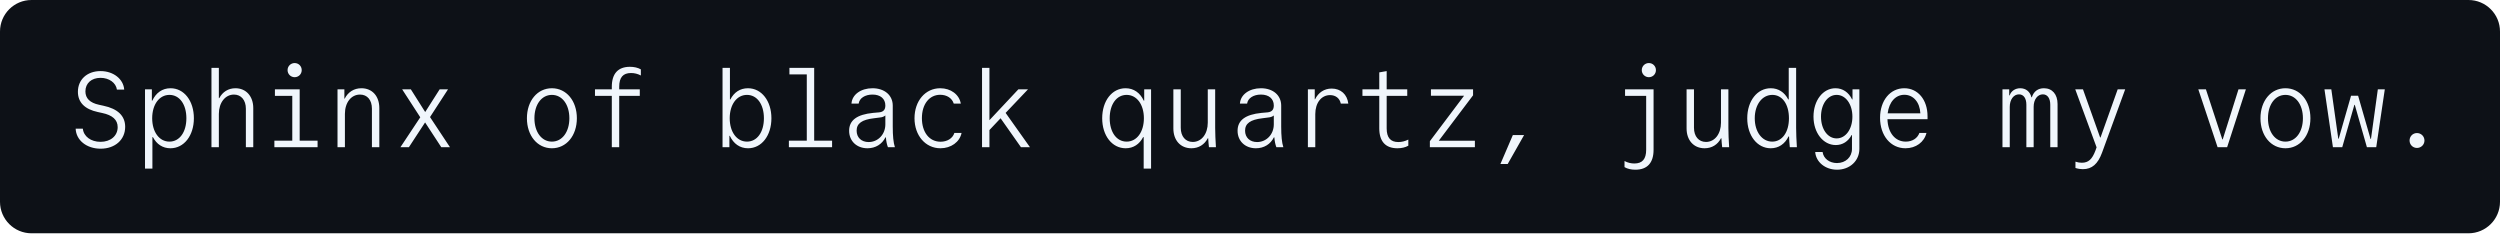
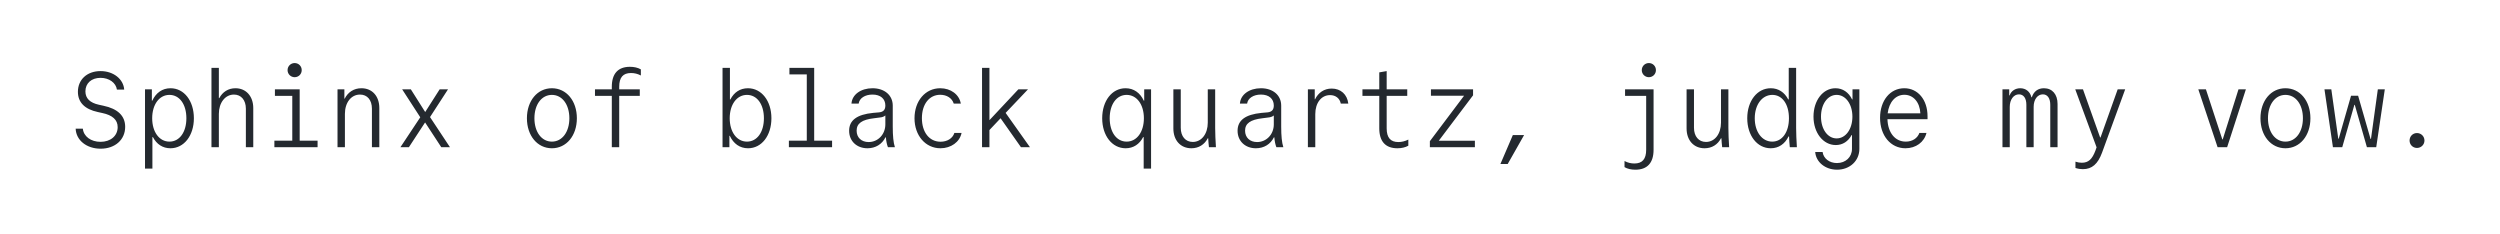
<svg xmlns="http://www.w3.org/2000/svg" width="793" height="74" viewBox="0 0 793 74" role="img" aria-labelledby="title desc">
-   <rect width="100%" height="100%" rx="10" fill="#0d1117" />
-   <g transform="translate(22.06 46.69)" fill="#f0f6fc">
+   <style>
+     .preview-text { fill: #24292f; }
+     @media (prefers-color-scheme: dark) {
+       .preview-text { fill: #f0f6fc; }
+     }
+   </style>
+   <g class="preview-text" transform="translate(22.06 46.69)">
    <path d="M1.938 -5.882C2.074 -2.21 5.406 0.476 9.86 0.476C14.45 0.476 17.646 -2.38 17.646 -6.46C17.646 -9.928 15.3 -12.206 10.71 -13.158L9.316 -13.464C6.494 -14.076 5.032 -15.47 5.032 -17.714C5.032 -20.264 6.936 -21.998 9.826 -21.998C12.546 -21.998 14.722 -20.434 15.028 -18.258H17.34C17.102 -21.624 13.906 -24.14 9.826 -24.14C5.576 -24.14 2.652 -21.454 2.652 -17.578C2.652 -14.212 4.828 -12.036 8.976 -11.152L10.37 -10.846C13.6 -10.166 15.266 -8.704 15.266 -6.358C15.266 -3.604 13.022 -1.7 9.826 -1.7C6.766 -1.7 4.454 -3.434 4.216 -5.882Z M23.936 -18.36V6.8H26.282V-3.196H26.452C27.608 -0.952 29.546 0.34 31.994 0.34C36.312 0.34 39.44 -3.672 39.44 -9.18C39.44 -14.688 36.346 -18.7 32.028 -18.7C29.41 -18.7 27.404 -17.238 26.248 -14.756H26.112V-18.36ZM31.688 -16.592C34.884 -16.592 37.06 -13.6 37.06 -9.18C37.06 -4.76 34.884 -1.768 31.688 -1.768C28.458 -1.768 26.214 -4.828 26.214 -9.18C26.214 -13.532 28.458 -16.592 31.688 -16.592Z M45.016 0.0H47.362V-10.574C47.362 -14.11 49.368 -16.694 52.156 -16.694C54.434 -16.694 55.93 -14.926 55.93 -12.206V0.0H58.276V-12.41C58.276 -16.15 55.998 -18.7 52.632 -18.7C50.354 -18.7 48.552 -17.544 47.498 -15.572H47.362V-25.16H45.016Z M64.974 0.0H78.676V-2.074H72.998V-18.36H65.144V-16.286H70.652V-2.074H64.974ZM69.156 -24.446C69.156 -23.188 70.176 -22.202 71.4 -22.202C72.658 -22.202 73.644 -23.188 73.644 -24.446C73.644 -25.704 72.658 -26.69 71.4 -26.69C70.176 -26.69 69.156 -25.704 69.156 -24.446Z M85 0.0H87.346V-10.574C87.346 -14.144 89.318 -16.694 92.14 -16.694C94.452 -16.694 95.914 -14.96 95.914 -12.206V0.0H98.26V-12.41C98.26 -16.184 96.016 -18.7 92.582 -18.7C90.202 -18.7 88.332 -17.476 87.278 -15.402H87.176V-18.36H85Z M104.958 0.0H107.644L112.778 -7.854L117.912 0.0H120.666L114.342 -9.554L120.054 -18.36H117.402L112.812 -11.152L108.256 -18.36H105.502L111.248 -9.486Z M153.0 0.34C157.59 0.34 160.922 -3.638 160.922 -9.18C160.922 -14.722 157.59 -18.7 153.0 -18.7C148.41 -18.7 145.078 -14.722 145.078 -9.18C145.078 -3.638 148.41 0.34 153.0 0.34ZM153.0 -1.768C149.736 -1.768 147.458 -4.828 147.458 -9.18C147.458 -13.532 149.736 -16.592 153.0 -16.592C156.264 -16.592 158.542 -13.532 158.542 -9.18C158.542 -4.828 156.264 -1.768 153.0 -1.768Z M172.006 0.0H174.352V-16.286H180.88V-18.36H174.352V-19.176C174.352 -22.134 175.576 -23.528 178.092 -23.528C179.146 -23.528 180.2 -23.29 181.22 -22.746V-24.684C180.268 -25.228 179.078 -25.5 177.752 -25.5C173.978 -25.5 172.006 -23.324 172.006 -19.176V-18.36H166.668V-16.286H172.006Z M207.128 0.0H209.304V-3.604H209.44C210.596 -1.122 212.602 0.34 215.22 0.34C219.538 0.34 222.632 -3.672 222.632 -9.18C222.632 -14.688 219.504 -18.7 215.186 -18.7C212.704 -18.7 210.766 -17.408 209.61 -15.13H209.474V-25.16H207.128ZM214.88 -1.768C211.65 -1.768 209.406 -4.828 209.406 -9.18C209.406 -13.532 211.65 -16.592 214.88 -16.592C218.076 -16.592 220.252 -13.6 220.252 -9.18C220.252 -4.76 218.076 -1.768 214.88 -1.768Z M228.174 0.0H241.876V-2.074H236.198V-25.16H228.344V-23.086H233.852V-2.074H228.174Z M258.774 -13.226C258.774 -11.866 258.128 -11.186 256.802 -11.05L254.864 -10.88C249.798 -10.37 247.282 -8.568 247.282 -5.202C247.282 -1.938 249.696 0.34 253.096 0.34C255.68 0.34 257.72 -0.952 258.808 -3.128H258.944C259.046 -1.802 259.284 -0.782 259.59 0.0H261.8C261.324 -1.462 261.12 -3.57 261.12 -6.562V-13.192C261.12 -16.49 258.502 -18.7 254.694 -18.7C250.988 -18.7 248.2 -16.66 248.03 -13.838H250.308C250.546 -15.538 252.314 -16.694 254.694 -16.694C257.21 -16.694 258.774 -15.368 258.774 -13.226ZM258.774 -10.064V-7.242C258.774 -4.046 256.428 -1.632 253.47 -1.632C251.192 -1.632 249.662 -3.06 249.662 -5.236C249.662 -7.548 251.362 -8.738 255.17 -9.18L257.006 -9.418C257.754 -9.486 258.332 -9.69 258.774 -10.064Z M280.67 -4.522C280.126 -2.788 278.392 -1.734 276.284 -1.734C272.714 -1.734 270.368 -4.76 270.368 -9.214C270.368 -13.6 272.68 -16.626 276.182 -16.626C278.256 -16.626 279.922 -15.572 280.466 -13.838H282.71C282.2 -16.728 279.514 -18.7 276.182 -18.7C271.456 -18.7 268.022 -14.688 268.022 -9.18C268.022 -3.706 271.49 0.34 276.25 0.34C279.582 0.34 282.37 -1.632 282.948 -4.522Z M289.442 0.0H291.788V-5.44L295.324 -9.18L301.784 0.0H304.64L296.922 -10.88L304.028 -18.36H300.968L291.788 -8.568V-25.16H289.442Z M340.884 -18.36V-14.756H340.748C339.592 -17.238 337.586 -18.7 334.968 -18.7C330.65 -18.7 327.556 -14.688 327.556 -9.18C327.556 -3.672 330.684 0.34 335.002 0.34C337.45 0.34 339.388 -0.952 340.544 -3.196H340.714V6.8H343.06V-18.36ZM335.308 -16.592C338.538 -16.592 340.782 -13.532 340.782 -9.18C340.782 -4.828 338.538 -1.768 335.308 -1.768C332.112 -1.768 329.936 -4.76 329.936 -9.18C329.936 -13.6 332.112 -16.592 335.308 -16.592Z M363.392 -6.12V-18.36H361.046V-7.786C361.046 -4.216 359.074 -1.666 356.286 -1.666C353.974 -1.666 352.478 -3.434 352.478 -6.154V-18.36H350.132V-5.95C350.132 -2.176 352.41 0.34 355.844 0.34C358.156 0.34 359.992 -0.816 361.046 -2.822H361.182C361.216 -1.904 361.318 -0.952 361.42 0.0H363.63C363.494 -2.142 363.392 -4.386 363.392 -6.12Z M381.99 -13.226C381.99 -11.866 381.344 -11.186 380.018 -11.05L378.08 -10.88C373.014 -10.37 370.498 -8.568 370.498 -5.202C370.498 -1.938 372.912 0.34 376.312 0.34C378.896 0.34 380.936 -0.952 382.024 -3.128H382.16C382.262 -1.802 382.5 -0.782 382.806 0.0H385.016C384.54 -1.462 384.336 -3.57 384.336 -6.562V-13.192C384.336 -16.49 381.718 -18.7 377.91 -18.7C374.204 -18.7 371.416 -16.66 371.246 -13.838H373.524C373.762 -15.538 375.53 -16.694 377.91 -16.694C380.426 -16.694 381.99 -15.368 381.99 -13.226ZM381.99 -10.064V-7.242C381.99 -4.046 379.644 -1.632 376.686 -1.632C374.408 -1.632 372.878 -3.06 372.878 -5.236C372.878 -7.548 374.578 -8.738 378.386 -9.18L380.222 -9.418C380.97 -9.486 381.548 -9.69 381.99 -10.064Z M395.148 0.0V-10.506C395.148 -14.042 397.052 -16.524 399.84 -16.524C401.608 -16.524 402.9 -15.504 403.24 -13.838H405.62C405.28 -16.728 403.24 -18.598 400.35 -18.598C397.97 -18.598 396.1 -17.306 395.08 -15.198H394.978V-18.36H392.802V0.0Z M417.792 -5.984V-16.286H424.32V-18.36H417.792V-24.14L415.446 -23.732V-18.36H410.108V-16.286H415.446V-5.984C415.446 -1.836 417.418 0.34 421.192 0.34C422.518 0.34 423.708 0.068 424.66 -0.476V-2.414C423.64 -1.904 422.586 -1.632 421.498 -1.632C419.016 -1.632 417.792 -3.026 417.792 -5.984Z M431.494 0.0H445.774V-2.04H434.316L445.196 -16.456V-18.36H431.834V-16.32H442.34L431.494 -1.904Z M453.866 5.338H456.178L461.38 -3.842H457.81Z M502.452 0.816V-18.36H493.408V-16.286H500.106V0.816C500.106 3.774 498.882 5.168 496.366 5.168C495.312 5.168 494.258 4.93 493.238 4.386V6.324C494.156 6.868 495.346 7.14 496.672 7.14C500.48 7.14 502.452 4.964 502.452 0.816ZM498.712 -24.446C498.712 -23.188 499.732 -22.202 500.956 -22.202C502.214 -22.202 503.2 -23.188 503.2 -24.446C503.2 -25.704 502.214 -26.69 500.956 -26.69C499.732 -26.69 498.712 -25.704 498.712 -24.446Z M526.184 -6.12V-18.36H523.838V-7.786C523.838 -4.216 521.866 -1.666 519.078 -1.666C516.766 -1.666 515.27 -3.434 515.27 -6.154V-18.36H512.924V-5.95C512.924 -2.176 515.202 0.34 518.636 0.34C520.948 0.34 522.784 -0.816 523.838 -2.822H523.974C524.008 -1.904 524.11 -0.952 524.212 0.0H526.422C526.286 -2.142 526.184 -4.386 526.184 -6.12Z M545.666 0.0H547.91C547.774 -2.142 547.672 -4.386 547.672 -6.12V-25.16H545.326V-15.164H545.156C544 -17.408 542.062 -18.7 539.614 -18.7C535.33 -18.7 532.168 -14.688 532.168 -9.18C532.168 -3.672 535.33 0.34 539.614 0.34C542.13 0.34 544.102 -1.02 545.258 -3.4H545.428C545.462 -2.278 545.564 -1.156 545.666 0.0ZM540.09 -1.768C536.86 -1.768 534.548 -4.862 534.548 -9.18C534.548 -13.498 536.894 -16.592 540.124 -16.592C543.286 -16.592 545.394 -13.634 545.394 -9.18C545.394 -4.76 543.252 -1.768 540.09 -1.768Z M565.386 -3.876V0.544C565.386 3.128 563.38 5.032 560.626 5.032C558.212 5.032 556.342 3.57 556.07 1.53H553.724C553.962 4.726 556.92 7.14 560.66 7.14C564.706 7.14 567.732 4.318 567.732 0.544V-18.36H565.556V-15.164H565.42C564.332 -17.408 562.462 -18.7 560.15 -18.7C556.172 -18.7 553.18 -14.824 553.18 -9.69C553.18 -4.59 556.24 -0.68 560.252 -0.68C562.428 -0.68 564.196 -1.836 565.284 -3.876ZM560.524 -2.788C557.668 -2.788 555.56 -5.712 555.56 -9.69C555.56 -13.668 557.668 -16.592 560.524 -16.592C563.38 -16.592 565.522 -13.668 565.522 -9.69C565.522 -5.712 563.38 -2.788 560.524 -2.788Z M576.64 -8.874H589.356V-9.792C589.356 -15.062 586.296 -18.7 581.978 -18.7C577.49 -18.7 574.294 -14.79 574.294 -9.316C574.294 -3.672 577.66 0.34 582.352 0.34C585.65 0.34 588.302 -1.598 589.016 -4.522H586.772C586.16 -2.822 584.528 -1.768 582.454 -1.768C579.054 -1.768 576.776 -4.59 576.64 -8.874ZM582.012 -16.626C584.834 -16.626 586.908 -14.28 587.078 -10.744H576.708C577.15 -14.314 579.19 -16.626 582.012 -16.626Z M613.122 0.0H615.434V-12.784C615.434 -15.096 616.658 -16.762 618.358 -16.762C619.82 -16.762 620.704 -15.538 620.704 -13.464V0.0H623.016V-12.818C623.016 -15.13 624.24 -16.762 625.94 -16.762C627.402 -16.762 628.286 -15.504 628.286 -13.464V0.0H630.598V-13.702C630.598 -16.762 628.932 -18.7 626.28 -18.7C624.41 -18.7 623.05 -17.714 622.438 -15.844H622.302C621.894 -17.612 620.534 -18.7 618.766 -18.7C617.202 -18.7 615.876 -17.85 615.4 -16.422H615.264V-18.36H613.122Z M636.276 4.59V6.596C637.16 6.868 637.908 6.97 638.622 6.97C641.512 6.97 643.382 5.338 644.708 1.734L652.052 -18.36H649.672L644.232 -3.094H644.096L638.656 -18.36H636.208L642.974 0.034L642.634 1.02C641.58 3.842 640.39 4.93 638.282 4.93C637.636 4.93 636.99 4.828 636.276 4.59Z M681.36 0.0H684.386L690.336 -18.36H687.99L682.992 -2.482H682.856L677.654 -18.36H675.24Z M702.882 0.34C707.472 0.34 710.804 -3.638 710.804 -9.18C710.804 -14.722 707.472 -18.7 702.882 -18.7C698.292 -18.7 694.96 -14.722 694.96 -9.18C694.96 -3.638 698.292 0.34 702.882 0.34ZM702.882 -1.768C699.618 -1.768 697.34 -4.828 697.34 -9.18C697.34 -13.532 699.618 -16.592 702.882 -16.592C706.146 -16.592 708.424 -13.532 708.424 -9.18C708.424 -4.828 706.146 -1.768 702.882 -1.768Z M717.944 0.0H720.902L724.744 -13.43H724.88L728.722 0.0H731.68L734.4 -18.36H732.19L730.014 -2.618H729.878L725.934 -16.32H723.69L719.78 -2.686H719.644L717.434 -18.36H715.258Z M742.254 -2.108C742.254 -0.816 743.274 0.238 744.6 0.238C745.926 0.238 746.98 -0.816 746.98 -2.108C746.98 -3.434 745.926 -4.488 744.6 -4.488C743.274 -4.488 742.254 -3.434 742.254 -2.108Z" />
  </g>
</svg>
